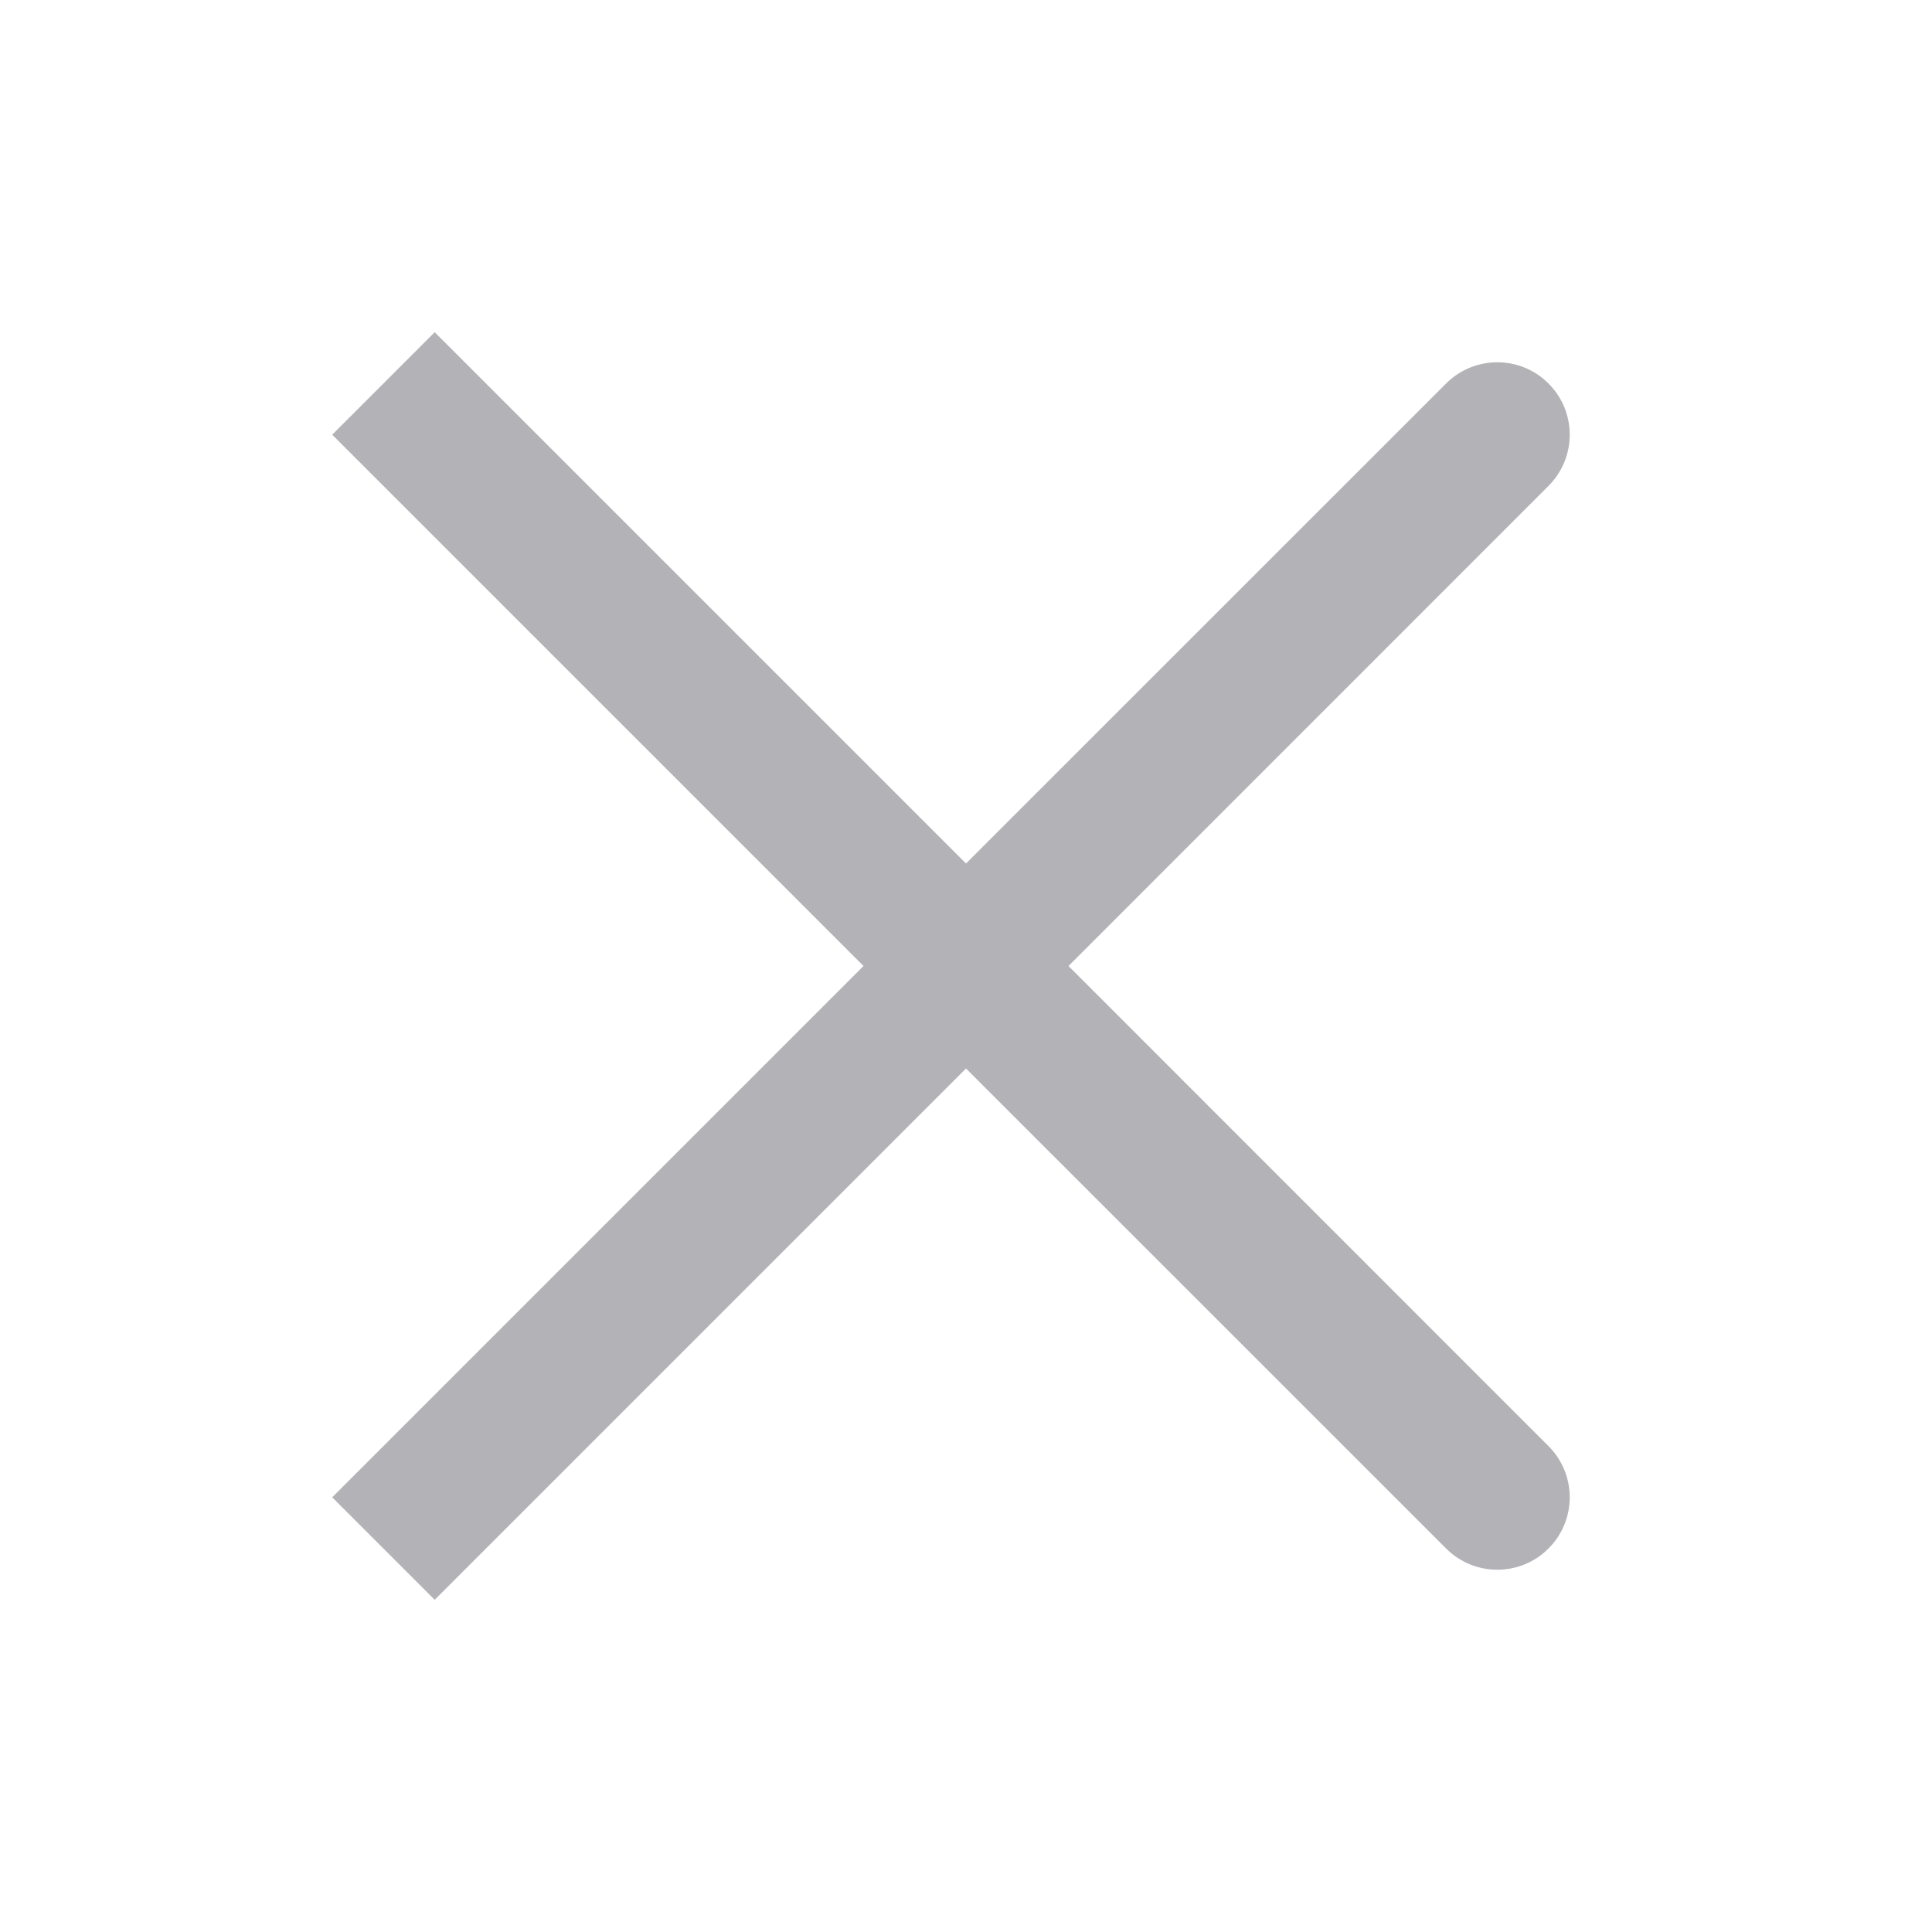
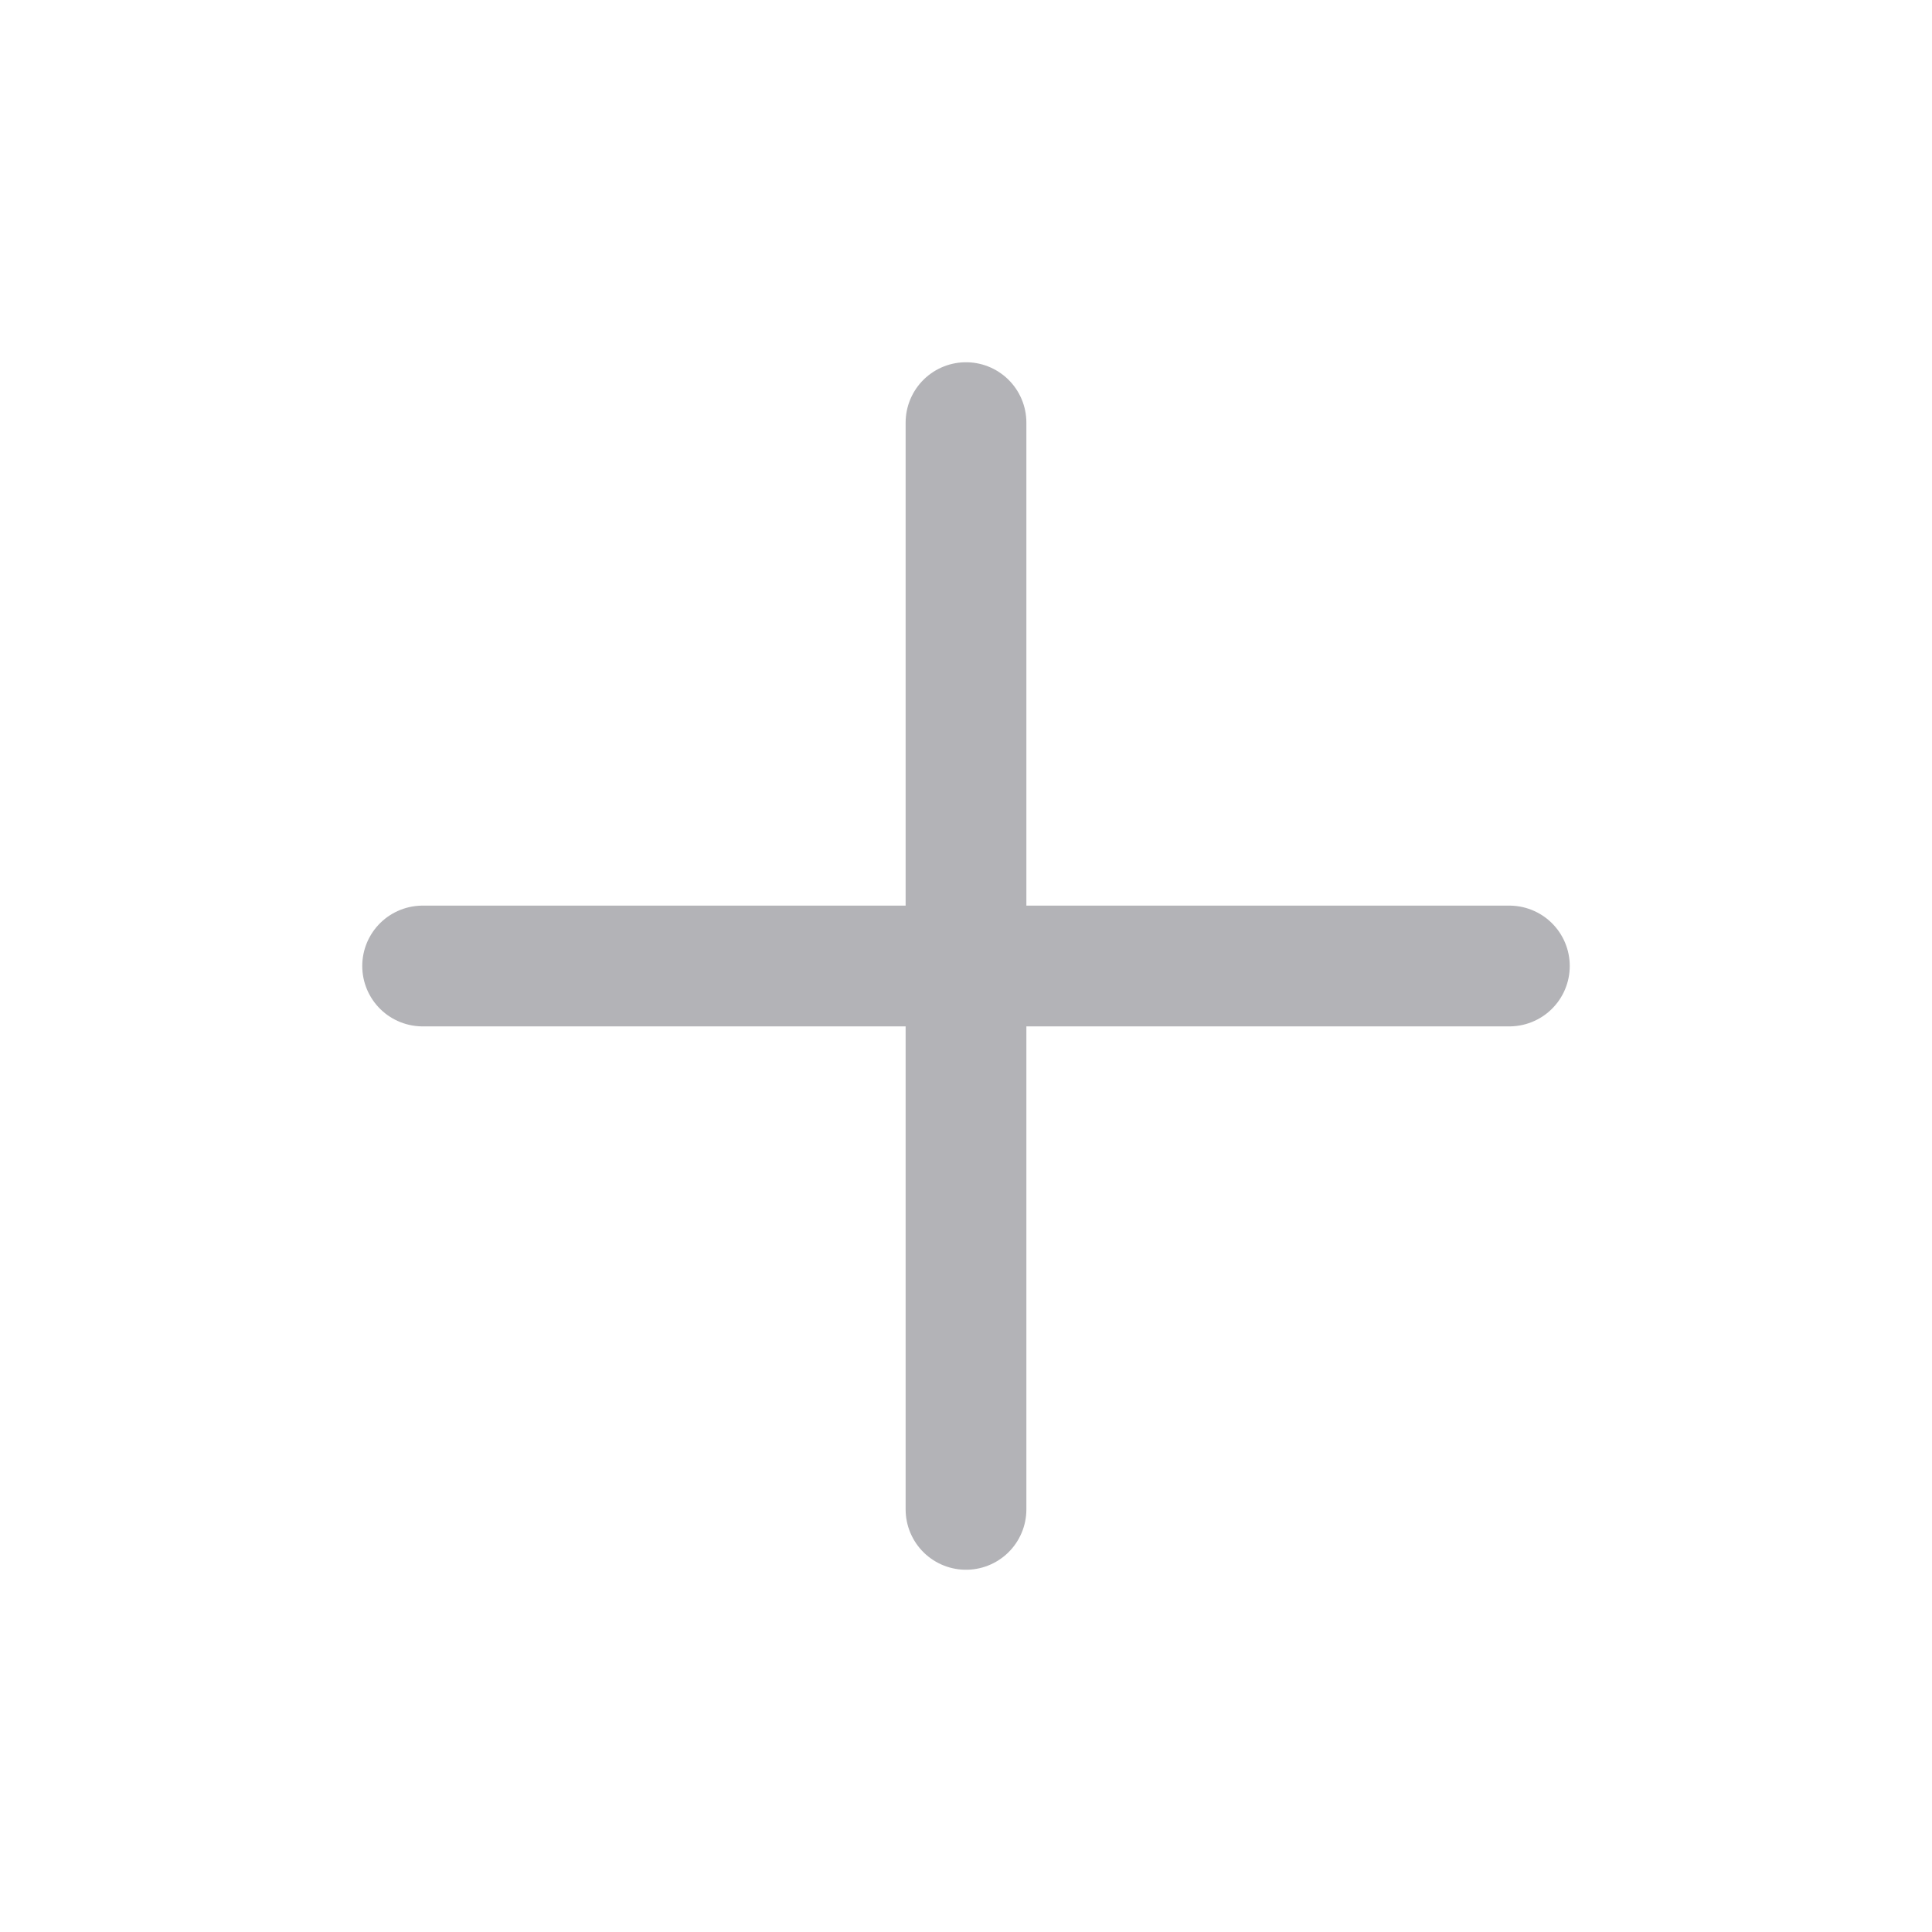
- <svg viewBox="0 0 20 20" fill="#B3B3B7" width="20">
-   <path fill-rule="evenodd" clip-rule="evenodd" d="M4.5 3.439L10 8.939L14.97 3.97C15.263 3.677 15.738 3.677 16.03 3.97C16.323 4.263 16.323 4.737 16.03 5.03L11.061 10L16.03 14.97C16.323 15.263 16.323 15.737 16.03 16.03C15.738 16.323 15.263 16.323 14.97 16.03L10 11.061L4.5 16.561L3.439 15.5L8.939 10L3.439 4.5L4.5 3.439Z" />
+ <svg xmlns="http://www.w3.org/2000/svg" width="24" viewBox="0 0 512 512" fill="none" stroke="#B3B3B7">
+   <path d="M256 112V400M400 256H112" stroke-width="32" stroke-linecap="round" stroke-linejoin="round" />
</svg>
